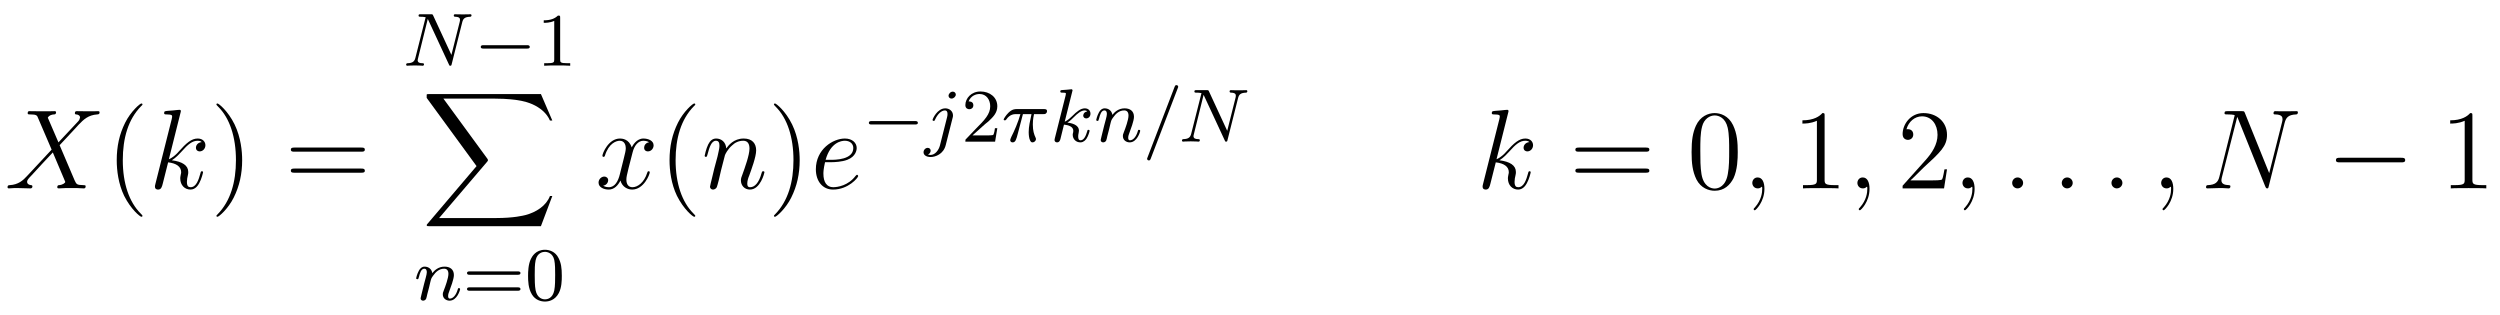
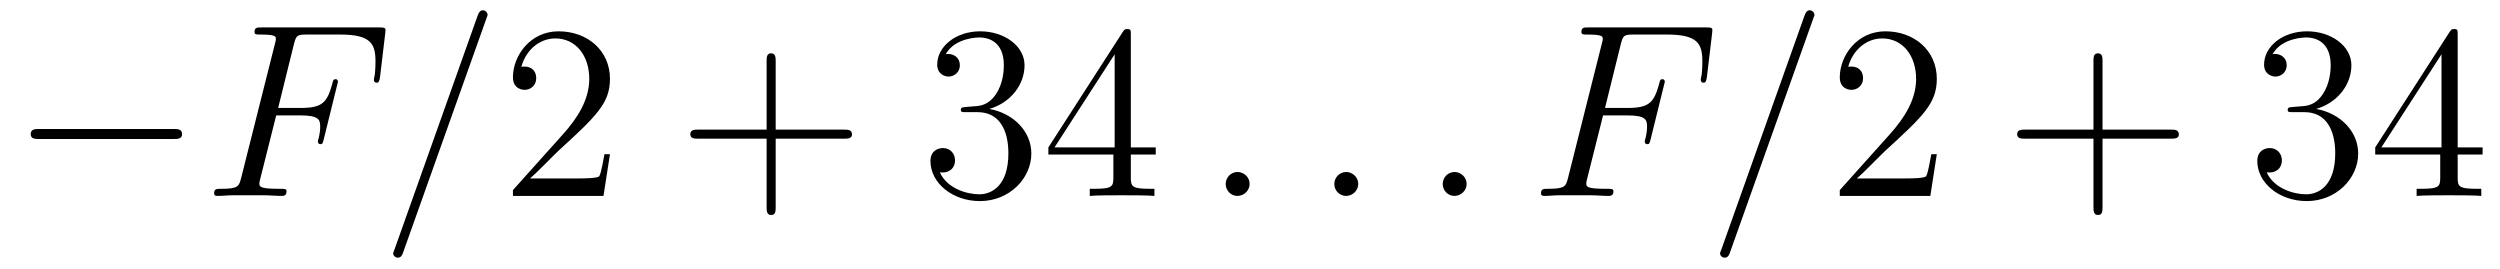
- <svg xmlns="http://www.w3.org/2000/svg" xmlns:xlink="http://www.w3.org/1999/xlink" viewBox="0 0 263.998 33.168" version="1.2">
+ <svg xmlns="http://www.w3.org/2000/svg" xmlns:xlink="http://www.w3.org/1999/xlink" viewBox="0 0 120.79 12.955" version="1.2">
  <defs>
    <g>
      <symbol overflow="visible" id="glyph0-0">
        <path style="stroke:none;" d="" />
      </symbol>
      <symbol overflow="visible" id="glyph0-1">
-         <path style="stroke:none;" d="M 5.672 -4.859 L 4.547 -7.469 C 4.703 -7.75 5.062 -7.812 5.219 -7.812 C 5.281 -7.812 5.422 -7.828 5.422 -8.031 C 5.422 -8.156 5.312 -8.156 5.234 -8.156 C 5.031 -8.156 4.797 -8.141 4.594 -8.141 L 3.891 -8.141 C 3.172 -8.141 2.641 -8.156 2.625 -8.156 C 2.531 -8.156 2.422 -8.156 2.422 -7.938 C 2.422 -7.812 2.516 -7.812 2.672 -7.812 C 3.375 -7.812 3.422 -7.703 3.531 -7.406 L 4.953 -4.094 L 2.359 -1.312 C 1.938 -0.844 1.422 -0.391 0.531 -0.344 C 0.391 -0.328 0.297 -0.328 0.297 -0.125 C 0.297 -0.078 0.312 0 0.438 0 C 0.609 0 0.781 -0.031 0.953 -0.031 L 1.516 -0.031 C 1.906 -0.031 2.312 0 2.688 0 C 2.766 0 2.922 0 2.922 -0.219 C 2.922 -0.328 2.828 -0.344 2.766 -0.344 C 2.516 -0.375 2.359 -0.5 2.359 -0.688 C 2.359 -0.891 2.516 -1.047 2.859 -1.406 L 3.922 -2.562 C 4.188 -2.828 4.812 -3.531 5.078 -3.797 L 6.328 -0.844 C 6.344 -0.828 6.391 -0.703 6.391 -0.688 C 6.391 -0.578 6.125 -0.375 5.75 -0.344 C 5.672 -0.344 5.547 -0.328 5.547 -0.125 C 5.547 0 5.672 0 5.719 0 C 5.922 0 6.172 -0.031 6.375 -0.031 L 7.688 -0.031 C 7.906 -0.031 8.125 0 8.328 0 C 8.422 0 8.547 0 8.547 -0.234 C 8.547 -0.344 8.422 -0.344 8.312 -0.344 C 7.609 -0.359 7.578 -0.422 7.375 -0.859 L 5.797 -4.562 L 7.312 -6.188 C 7.438 -6.312 7.703 -6.609 7.812 -6.734 C 8.328 -7.266 8.812 -7.75 9.781 -7.812 C 9.891 -7.828 10.016 -7.828 10.016 -8.031 C 10.016 -8.156 9.906 -8.156 9.859 -8.156 C 9.688 -8.156 9.516 -8.141 9.344 -8.141 L 8.797 -8.141 C 8.422 -8.141 8 -8.156 7.625 -8.156 C 7.547 -8.156 7.406 -8.156 7.406 -7.953 C 7.406 -7.828 7.484 -7.812 7.547 -7.812 C 7.75 -7.797 7.953 -7.703 7.953 -7.469 L 7.938 -7.453 C 7.922 -7.359 7.906 -7.25 7.766 -7.094 Z M 5.672 -4.859 " />
-       </symbol>
-       <symbol overflow="visible" id="glyph0-2">
-         <path style="stroke:none;" d="M 3.359 -8 C 3.375 -8.047 3.391 -8.109 3.391 -8.172 C 3.391 -8.297 3.281 -8.297 3.25 -8.297 C 3.234 -8.297 2.812 -8.266 2.594 -8.234 C 2.391 -8.219 2.219 -8.203 2 -8.188 C 1.703 -8.156 1.625 -8.156 1.625 -7.938 C 1.625 -7.812 1.75 -7.812 1.859 -7.812 C 2.469 -7.812 2.469 -7.703 2.469 -7.594 C 2.469 -7.547 2.469 -7.516 2.422 -7.297 L 0.703 -0.469 C 0.656 -0.281 0.656 -0.266 0.656 -0.188 C 0.656 0.078 0.859 0.125 0.984 0.125 C 1.312 0.125 1.391 -0.141 1.484 -0.516 L 2.047 -2.75 C 2.906 -2.656 3.422 -2.297 3.422 -1.719 C 3.422 -1.656 3.422 -1.609 3.375 -1.422 C 3.328 -1.25 3.328 -1.094 3.328 -1.047 C 3.328 -0.344 3.797 0.125 4.406 0.125 C 4.953 0.125 5.234 -0.375 5.328 -0.547 C 5.578 -0.984 5.734 -1.656 5.734 -1.703 C 5.734 -1.766 5.688 -1.812 5.625 -1.812 C 5.516 -1.812 5.5 -1.766 5.453 -1.578 C 5.281 -0.953 5.031 -0.125 4.422 -0.125 C 4.188 -0.125 4.031 -0.234 4.031 -0.688 C 4.031 -0.922 4.078 -1.188 4.125 -1.359 C 4.172 -1.578 4.172 -1.594 4.172 -1.734 C 4.172 -2.438 3.531 -2.828 2.438 -2.969 C 2.875 -3.234 3.297 -3.703 3.469 -3.891 C 4.141 -4.656 4.609 -5.031 5.156 -5.031 C 5.438 -5.031 5.516 -4.953 5.594 -4.891 C 5.156 -4.844 4.984 -4.531 4.984 -4.297 C 4.984 -4 5.219 -3.906 5.375 -3.906 C 5.703 -3.906 5.984 -4.188 5.984 -4.562 C 5.984 -4.906 5.719 -5.266 5.172 -5.266 C 4.516 -5.266 3.984 -4.812 3.125 -3.844 C 3.016 -3.703 2.562 -3.25 2.125 -3.078 Z M 3.359 -8 " />
-       </symbol>
-       <symbol overflow="visible" id="glyph0-3">
-         <path style="stroke:none;" d="M 5.672 -4.875 C 5.281 -4.812 5.141 -4.516 5.141 -4.297 C 5.141 -4 5.359 -3.906 5.531 -3.906 C 5.891 -3.906 6.141 -4.219 6.141 -4.547 C 6.141 -5.047 5.562 -5.266 5.062 -5.266 C 4.344 -5.266 3.938 -4.547 3.828 -4.328 C 3.547 -5.219 2.812 -5.266 2.594 -5.266 C 1.375 -5.266 0.734 -3.703 0.734 -3.438 C 0.734 -3.391 0.781 -3.328 0.859 -3.328 C 0.953 -3.328 0.984 -3.406 1 -3.453 C 1.406 -4.781 2.219 -5.031 2.562 -5.031 C 3.094 -5.031 3.203 -4.531 3.203 -4.25 C 3.203 -3.984 3.125 -3.703 2.984 -3.125 L 2.578 -1.5 C 2.406 -0.781 2.062 -0.125 1.422 -0.125 C 1.359 -0.125 1.062 -0.125 0.812 -0.281 C 1.25 -0.359 1.344 -0.719 1.344 -0.859 C 1.344 -1.094 1.156 -1.25 0.938 -1.25 C 0.641 -1.25 0.328 -0.984 0.328 -0.609 C 0.328 -0.109 0.891 0.125 1.406 0.125 C 1.984 0.125 2.391 -0.328 2.641 -0.828 C 2.828 -0.125 3.438 0.125 3.875 0.125 C 5.094 0.125 5.734 -1.453 5.734 -1.703 C 5.734 -1.766 5.688 -1.812 5.625 -1.812 C 5.516 -1.812 5.5 -1.75 5.469 -1.656 C 5.141 -0.609 4.453 -0.125 3.906 -0.125 C 3.484 -0.125 3.266 -0.438 3.266 -0.922 C 3.266 -1.188 3.312 -1.375 3.5 -2.156 L 3.922 -3.797 C 4.094 -4.5 4.5 -5.031 5.062 -5.031 C 5.078 -5.031 5.422 -5.031 5.672 -4.875 Z M 5.672 -4.875 " />
-       </symbol>
-       <symbol overflow="visible" id="glyph0-4">
-         <path style="stroke:none;" d="M 2.469 -3.5 C 2.484 -3.578 2.781 -4.172 3.234 -4.547 C 3.531 -4.844 3.938 -5.031 4.406 -5.031 C 4.891 -5.031 5.062 -4.672 5.062 -4.203 C 5.062 -3.516 4.562 -2.156 4.328 -1.5 C 4.219 -1.219 4.156 -1.062 4.156 -0.844 C 4.156 -0.312 4.531 0.125 5.109 0.125 C 6.219 0.125 6.641 -1.641 6.641 -1.703 C 6.641 -1.766 6.594 -1.812 6.516 -1.812 C 6.406 -1.812 6.391 -1.781 6.328 -1.578 C 6.062 -0.594 5.609 -0.125 5.141 -0.125 C 5.016 -0.125 4.828 -0.125 4.828 -0.516 C 4.828 -0.812 4.953 -1.172 5.031 -1.344 C 5.266 -2 5.766 -3.328 5.766 -4.016 C 5.766 -4.734 5.359 -5.266 4.453 -5.266 C 3.375 -5.266 2.828 -4.516 2.609 -4.219 C 2.562 -4.906 2.078 -5.266 1.547 -5.266 C 1.172 -5.266 0.906 -5.047 0.703 -4.641 C 0.484 -4.203 0.328 -3.484 0.328 -3.438 C 0.328 -3.391 0.375 -3.328 0.453 -3.328 C 0.547 -3.328 0.562 -3.344 0.641 -3.625 C 0.828 -4.344 1.047 -5.031 1.516 -5.031 C 1.797 -5.031 1.891 -4.844 1.891 -4.484 C 1.891 -4.219 1.766 -3.75 1.688 -3.375 L 1.344 -2.094 C 1.297 -1.859 1.172 -1.328 1.109 -1.109 C 1.031 -0.797 0.891 -0.234 0.891 -0.172 C 0.891 -0.016 1.031 0.125 1.203 0.125 C 1.344 0.125 1.516 0.047 1.609 -0.125 C 1.641 -0.188 1.75 -0.609 1.812 -0.844 L 2.062 -1.922 Z M 2.469 -3.5 " />
-       </symbol>
-       <symbol overflow="visible" id="glyph0-5">
-         <path style="stroke:none;" d="M 2.141 -2.766 C 2.469 -2.766 3.281 -2.797 3.844 -3.016 C 4.75 -3.359 4.844 -4.047 4.844 -4.266 C 4.844 -4.797 4.391 -5.266 3.594 -5.266 C 2.344 -5.266 0.531 -4.141 0.531 -2.016 C 0.531 -0.75 1.25 0.125 2.344 0.125 C 3.969 0.125 5 -1.141 5 -1.297 C 5 -1.375 4.922 -1.438 4.875 -1.438 C 4.844 -1.438 4.828 -1.422 4.719 -1.312 C 3.953 -0.297 2.828 -0.125 2.359 -0.125 C 1.688 -0.125 1.328 -0.656 1.328 -1.547 C 1.328 -1.703 1.328 -2.016 1.5 -2.766 Z M 1.562 -3.016 C 2.078 -4.859 3.219 -5.031 3.594 -5.031 C 4.125 -5.031 4.484 -4.719 4.484 -4.266 C 4.484 -3.016 2.562 -3.016 2.062 -3.016 Z M 1.562 -3.016 " />
-       </symbol>
-       <symbol overflow="visible" id="glyph0-6">
-         <path style="stroke:none;" d="M 2.328 0.047 C 2.328 -0.641 2.109 -1.156 1.609 -1.156 C 1.234 -1.156 1.047 -0.844 1.047 -0.578 C 1.047 -0.328 1.219 0 1.625 0 C 1.781 0 1.906 -0.047 2.016 -0.156 C 2.047 -0.172 2.062 -0.172 2.062 -0.172 C 2.094 -0.172 2.094 -0.016 2.094 0.047 C 2.094 0.438 2.016 1.219 1.328 2 C 1.188 2.141 1.188 2.156 1.188 2.188 C 1.188 2.25 1.25 2.312 1.312 2.312 C 1.406 2.312 2.328 1.422 2.328 0.047 Z M 2.328 0.047 " />
-       </symbol>
-       <symbol overflow="visible" id="glyph0-7">
-         <path style="stroke:none;" d="M 2.203 -0.578 C 2.203 -0.922 1.906 -1.156 1.625 -1.156 C 1.281 -1.156 1.047 -0.875 1.047 -0.578 C 1.047 -0.234 1.328 0 1.609 0 C 1.953 0 2.203 -0.281 2.203 -0.578 Z M 2.203 -0.578 " />
-       </symbol>
-       <symbol overflow="visible" id="glyph0-8">
-         <path style="stroke:none;" d="M 8.844 -6.906 C 8.984 -7.422 9.172 -7.781 10.078 -7.812 C 10.109 -7.812 10.25 -7.828 10.25 -8.031 C 10.25 -8.156 10.141 -8.156 10.094 -8.156 C 9.859 -8.156 9.25 -8.141 9.016 -8.141 L 8.438 -8.141 C 8.266 -8.141 8.062 -8.156 7.891 -8.156 C 7.812 -8.156 7.672 -8.156 7.672 -7.938 C 7.672 -7.812 7.766 -7.812 7.859 -7.812 C 8.578 -7.797 8.625 -7.516 8.625 -7.297 C 8.625 -7.203 8.609 -7.156 8.578 -7 L 7.219 -1.609 L 4.656 -7.953 C 4.578 -8.156 4.562 -8.156 4.297 -8.156 L 2.844 -8.156 C 2.609 -8.156 2.5 -8.156 2.5 -7.938 C 2.5 -7.812 2.578 -7.812 2.812 -7.812 C 2.875 -7.812 3.578 -7.812 3.578 -7.703 C 3.578 -7.688 3.547 -7.594 3.531 -7.547 L 1.953 -1.219 C 1.812 -0.641 1.516 -0.375 0.734 -0.344 C 0.672 -0.344 0.547 -0.328 0.547 -0.125 C 0.547 0 0.672 0 0.703 0 C 0.938 0 1.547 -0.031 1.797 -0.031 L 2.359 -0.031 C 2.531 -0.031 2.734 0 2.906 0 C 2.984 0 3.125 0 3.125 -0.234 C 3.125 -0.328 3 -0.344 2.953 -0.344 C 2.562 -0.359 2.172 -0.438 2.172 -0.859 C 2.172 -0.953 2.203 -1.062 2.219 -1.156 L 3.844 -7.547 C 3.906 -7.438 3.906 -7.406 3.953 -7.297 L 6.797 -0.219 C 6.859 -0.078 6.891 0 7 0 C 7.109 0 7.125 -0.031 7.172 -0.234 Z M 8.844 -6.906 " />
+         <path style="stroke:none;" d="M 7.875 -2.75 C 8.078 -2.75 8.297 -2.75 8.297 -2.984 C 8.297 -3.234 8.078 -3.234 7.875 -3.234 L 1.406 -3.234 C 1.203 -3.234 0.984 -3.234 0.984 -2.984 C 0.984 -2.75 1.203 -2.75 1.406 -2.75 Z M 7.875 -2.75 " />
      </symbol>
      <symbol overflow="visible" id="glyph1-0">
        <path style="stroke:none;" d="" />
      </symbol>
      <symbol overflow="visible" id="glyph1-1">
-         <path style="stroke:none;" d="M 3.891 2.906 C 3.891 2.875 3.891 2.844 3.688 2.641 C 2.484 1.438 1.812 -0.531 1.812 -2.969 C 1.812 -5.297 2.375 -7.297 3.766 -8.703 C 3.891 -8.812 3.891 -8.828 3.891 -8.875 C 3.891 -8.938 3.828 -8.969 3.781 -8.969 C 3.625 -8.969 2.641 -8.109 2.062 -6.938 C 1.453 -5.719 1.172 -4.453 1.172 -2.969 C 1.172 -1.906 1.344 -0.484 1.953 0.781 C 2.672 2.219 3.641 3 3.781 3 C 3.828 3 3.891 2.969 3.891 2.906 Z M 3.891 2.906 " />
+         <path style="stroke:none;" d="M 3.547 -3.891 L 4.703 -3.891 C 5.609 -3.891 5.672 -3.688 5.672 -3.344 C 5.672 -3.188 5.656 -3.031 5.594 -2.766 C 5.562 -2.719 5.562 -2.656 5.562 -2.625 C 5.562 -2.547 5.609 -2.5 5.688 -2.5 C 5.781 -2.5 5.797 -2.547 5.844 -2.734 L 6.531 -5.516 C 6.531 -5.562 6.5 -5.641 6.422 -5.641 C 6.312 -5.641 6.297 -5.594 6.25 -5.391 C 6 -4.5 5.766 -4.25 4.719 -4.25 L 3.641 -4.25 L 4.406 -7.344 C 4.516 -7.75 4.547 -7.797 5.031 -7.797 L 6.641 -7.797 C 8.125 -7.797 8.344 -7.344 8.344 -6.5 C 8.344 -6.438 8.344 -6.172 8.312 -5.859 C 8.297 -5.812 8.266 -5.656 8.266 -5.609 C 8.266 -5.516 8.328 -5.469 8.406 -5.469 C 8.484 -5.469 8.531 -5.516 8.562 -5.734 L 8.812 -7.828 C 8.812 -7.859 8.828 -7.984 8.828 -8.016 C 8.828 -8.141 8.719 -8.141 8.516 -8.141 L 2.844 -8.141 C 2.625 -8.141 2.5 -8.141 2.5 -7.922 C 2.5 -7.797 2.578 -7.797 2.781 -7.797 C 3.531 -7.797 3.531 -7.703 3.531 -7.578 C 3.531 -7.516 3.516 -7.469 3.484 -7.344 L 1.859 -0.891 C 1.75 -0.469 1.734 -0.344 0.891 -0.344 C 0.672 -0.344 0.547 -0.344 0.547 -0.125 C 0.547 0 0.656 0 0.734 0 C 0.953 0 1.188 -0.031 1.422 -0.031 L 2.969 -0.031 C 3.234 -0.031 3.531 0 3.797 0 C 3.891 0 4.047 0 4.047 -0.219 C 4.047 -0.344 3.969 -0.344 3.703 -0.344 C 2.766 -0.344 2.734 -0.438 2.734 -0.609 C 2.734 -0.672 2.766 -0.766 2.781 -0.844 Z M 3.547 -3.891 " />
      </symbol>
      <symbol overflow="visible" id="glyph1-2">
-         <path style="stroke:none;" d="M 3.375 -2.969 C 3.375 -3.891 3.25 -5.359 2.578 -6.75 C 1.875 -8.188 0.891 -8.969 0.766 -8.969 C 0.719 -8.969 0.656 -8.938 0.656 -8.875 C 0.656 -8.828 0.656 -8.812 0.859 -8.609 C 2.062 -7.406 2.719 -5.422 2.719 -2.984 C 2.719 -0.672 2.156 1.328 0.781 2.734 C 0.656 2.844 0.656 2.875 0.656 2.906 C 0.656 2.969 0.719 3 0.766 3 C 0.922 3 1.906 2.141 2.484 0.969 C 3.094 -0.25 3.375 -1.547 3.375 -2.969 Z M 3.375 -2.969 " />
+         <path style="stroke:none;" d="M 5.125 -8.516 C 5.125 -8.531 5.203 -8.719 5.203 -8.734 C 5.203 -8.875 5.078 -8.969 4.984 -8.969 C 4.922 -8.969 4.812 -8.969 4.719 -8.703 L 0.719 2.547 C 0.719 2.562 0.641 2.734 0.641 2.766 C 0.641 2.906 0.766 2.984 0.859 2.984 C 0.938 2.984 1.047 2.969 1.125 2.719 Z M 5.125 -8.516 " />
      </symbol>
      <symbol overflow="visible" id="glyph1-3">
-         <path style="stroke:none;" d="M 8.062 -3.875 C 8.234 -3.875 8.453 -3.875 8.453 -4.094 C 8.453 -4.312 8.25 -4.312 8.062 -4.312 L 1.031 -4.312 C 0.859 -4.312 0.641 -4.312 0.641 -4.094 C 0.641 -3.875 0.844 -3.875 1.031 -3.875 Z M 8.062 -1.656 C 8.234 -1.656 8.453 -1.656 8.453 -1.859 C 8.453 -2.094 8.25 -2.094 8.062 -2.094 L 1.031 -2.094 C 0.859 -2.094 0.641 -2.094 0.641 -1.875 C 0.641 -1.656 0.844 -1.656 1.031 -1.656 Z M 8.062 -1.656 " />
-       </symbol>
-       <symbol overflow="visible" id="glyph1-4">
-         <path style="stroke:none;" d="M 5.359 -3.828 C 5.359 -4.812 5.297 -5.781 4.859 -6.688 C 4.375 -7.688 3.516 -7.953 2.922 -7.953 C 2.234 -7.953 1.391 -7.609 0.938 -6.609 C 0.609 -5.859 0.484 -5.109 0.484 -3.828 C 0.484 -2.672 0.578 -1.797 1 -0.938 C 1.469 -0.031 2.297 0.25 2.922 0.25 C 3.953 0.25 4.547 -0.375 4.906 -1.062 C 5.328 -1.953 5.359 -3.125 5.359 -3.828 Z M 2.922 0.016 C 2.531 0.016 1.75 -0.203 1.531 -1.5 C 1.406 -2.219 1.406 -3.125 1.406 -3.969 C 1.406 -4.953 1.406 -5.828 1.594 -6.531 C 1.797 -7.344 2.406 -7.703 2.922 -7.703 C 3.375 -7.703 4.062 -7.438 4.297 -6.406 C 4.453 -5.719 4.453 -4.781 4.453 -3.969 C 4.453 -3.172 4.453 -2.266 4.312 -1.531 C 4.094 -0.219 3.328 0.016 2.922 0.016 Z M 2.922 0.016 " />
-       </symbol>
-       <symbol overflow="visible" id="glyph1-5">
-         <path style="stroke:none;" d="M 3.438 -7.656 C 3.438 -7.938 3.438 -7.953 3.203 -7.953 C 2.922 -7.625 2.312 -7.188 1.094 -7.188 L 1.094 -6.844 C 1.359 -6.844 1.953 -6.844 2.625 -7.141 L 2.625 -0.922 C 2.625 -0.484 2.578 -0.344 1.531 -0.344 L 1.156 -0.344 L 1.156 0 C 1.484 -0.031 2.641 -0.031 3.031 -0.031 C 3.438 -0.031 4.578 -0.031 4.906 0 L 4.906 -0.344 L 4.531 -0.344 C 3.484 -0.344 3.438 -0.484 3.438 -0.922 Z M 3.438 -7.656 " />
-       </symbol>
-       <symbol overflow="visible" id="glyph1-6">
-         <path style="stroke:none;" d="M 5.266 -2.016 L 5 -2.016 C 4.953 -1.812 4.859 -1.141 4.75 -0.953 C 4.656 -0.844 3.984 -0.844 3.625 -0.844 L 1.406 -0.844 C 1.734 -1.125 2.469 -1.891 2.766 -2.172 C 4.594 -3.844 5.266 -4.469 5.266 -5.656 C 5.266 -7.031 4.172 -7.953 2.781 -7.953 C 1.406 -7.953 0.578 -6.766 0.578 -5.734 C 0.578 -5.125 1.109 -5.125 1.141 -5.125 C 1.406 -5.125 1.703 -5.312 1.703 -5.688 C 1.703 -6.031 1.484 -6.25 1.141 -6.25 C 1.047 -6.25 1.016 -6.25 0.984 -6.234 C 1.203 -7.047 1.859 -7.609 2.625 -7.609 C 3.641 -7.609 4.266 -6.75 4.266 -5.656 C 4.266 -4.641 3.688 -3.75 3 -2.984 L 0.578 -0.281 L 0.578 0 L 4.953 0 Z M 5.266 -2.016 " />
+         <path style="stroke:none;" d="M 2.203 -0.578 C 2.203 -0.922 1.906 -1.156 1.625 -1.156 C 1.281 -1.156 1.047 -0.875 1.047 -0.578 C 1.047 -0.234 1.328 0 1.609 0 C 1.953 0 2.203 -0.281 2.203 -0.578 Z M 2.203 -0.578 " />
      </symbol>
      <symbol overflow="visible" id="glyph2-0">
        <path style="stroke:none;" d="" />
      </symbol>
      <symbol overflow="visible" id="glyph2-1">
-         <path style="stroke:none;" d="M 6.312 -4.578 C 6.406 -4.969 6.578 -5.156 7.156 -5.172 C 7.234 -5.172 7.297 -5.234 7.297 -5.328 C 7.297 -5.375 7.266 -5.438 7.188 -5.438 C 7.125 -5.438 6.969 -5.422 6.391 -5.422 C 5.75 -5.422 5.641 -5.438 5.562 -5.438 C 5.438 -5.438 5.422 -5.359 5.422 -5.297 C 5.422 -5.188 5.516 -5.172 5.594 -5.172 C 6.078 -5.156 6.078 -4.953 6.078 -4.844 C 6.078 -4.797 6.078 -4.75 6.047 -4.625 L 5.172 -1.141 L 3.25 -5.297 C 3.188 -5.438 3.172 -5.438 2.984 -5.438 L 1.938 -5.438 C 1.797 -5.438 1.703 -5.438 1.703 -5.297 C 1.703 -5.172 1.797 -5.172 1.953 -5.172 C 2.031 -5.172 2.266 -5.172 2.453 -5.125 L 1.375 -0.859 C 1.281 -0.453 1.078 -0.281 0.547 -0.266 C 0.5 -0.266 0.391 -0.25 0.391 -0.109 C 0.391 -0.062 0.438 0 0.516 0 C 0.547 0 0.734 -0.031 1.312 -0.031 C 1.938 -0.031 2.062 0 2.125 0 C 2.156 0 2.281 0 2.281 -0.156 C 2.281 -0.25 2.188 -0.266 2.141 -0.266 C 1.844 -0.266 1.609 -0.312 1.609 -0.594 C 1.609 -0.641 1.641 -0.75 1.641 -0.75 L 2.672 -4.922 L 2.688 -4.922 L 4.906 -0.141 C 4.953 -0.016 4.969 0 5.047 0 C 5.156 0 5.172 -0.031 5.203 -0.172 Z M 6.312 -4.578 " />
+         <path style="stroke:none;" d="M 5.266 -2.016 L 5 -2.016 C 4.953 -1.812 4.859 -1.141 4.75 -0.953 C 4.656 -0.844 3.984 -0.844 3.625 -0.844 L 1.406 -0.844 C 1.734 -1.125 2.469 -1.891 2.766 -2.172 C 4.594 -3.844 5.266 -4.469 5.266 -5.656 C 5.266 -7.031 4.172 -7.953 2.781 -7.953 C 1.406 -7.953 0.578 -6.766 0.578 -5.734 C 0.578 -5.125 1.109 -5.125 1.141 -5.125 C 1.406 -5.125 1.703 -5.312 1.703 -5.688 C 1.703 -6.031 1.484 -6.25 1.141 -6.25 C 1.047 -6.25 1.016 -6.25 0.984 -6.234 C 1.203 -7.047 1.859 -7.609 2.625 -7.609 C 3.641 -7.609 4.266 -6.75 4.266 -5.656 C 4.266 -4.641 3.688 -3.75 3 -2.984 L 0.578 -0.281 L 0.578 0 L 4.953 0 Z M 5.266 -2.016 " />
      </symbol>
      <symbol overflow="visible" id="glyph2-2">
-         <path style="stroke:none;" d="M 1.594 -1.312 C 1.625 -1.422 1.703 -1.734 1.719 -1.844 C 1.828 -2.281 1.828 -2.281 2.016 -2.547 C 2.281 -2.938 2.656 -3.297 3.188 -3.297 C 3.469 -3.297 3.641 -3.125 3.641 -2.75 C 3.641 -2.312 3.312 -1.406 3.156 -1.016 C 3.047 -0.75 3.047 -0.703 3.047 -0.594 C 3.047 -0.141 3.422 0.078 3.766 0.078 C 4.547 0.078 4.875 -1.031 4.875 -1.141 C 4.875 -1.219 4.812 -1.25 4.75 -1.25 C 4.656 -1.25 4.641 -1.188 4.625 -1.109 C 4.438 -0.453 4.094 -0.141 3.797 -0.141 C 3.672 -0.141 3.609 -0.219 3.609 -0.406 C 3.609 -0.594 3.672 -0.766 3.75 -0.969 C 3.859 -1.266 4.219 -2.188 4.219 -2.625 C 4.219 -3.234 3.797 -3.516 3.234 -3.516 C 2.578 -3.516 2.172 -3.125 1.938 -2.828 C 1.875 -3.266 1.531 -3.516 1.125 -3.516 C 0.844 -3.516 0.641 -3.328 0.516 -3.078 C 0.312 -2.703 0.234 -2.312 0.234 -2.297 C 0.234 -2.219 0.297 -2.188 0.359 -2.188 C 0.469 -2.188 0.469 -2.219 0.531 -2.438 C 0.625 -2.828 0.766 -3.297 1.094 -3.297 C 1.312 -3.297 1.359 -3.094 1.359 -2.922 C 1.359 -2.766 1.312 -2.625 1.25 -2.359 C 1.234 -2.297 1.109 -1.828 1.078 -1.719 L 0.781 -0.516 C 0.75 -0.391 0.703 -0.203 0.703 -0.172 C 0.703 0.016 0.859 0.078 0.969 0.078 C 1.109 0.078 1.234 -0.016 1.281 -0.109 C 1.312 -0.156 1.375 -0.438 1.406 -0.594 Z M 1.594 -1.312 " />
+         <path style="stroke:none;" d="M 4.766 -2.766 L 8.062 -2.766 C 8.234 -2.766 8.453 -2.766 8.453 -2.969 C 8.453 -3.203 8.25 -3.203 8.062 -3.203 L 4.766 -3.203 L 4.766 -6.5 C 4.766 -6.672 4.766 -6.891 4.547 -6.891 C 4.328 -6.891 4.328 -6.688 4.328 -6.5 L 4.328 -3.203 L 1.031 -3.203 C 0.859 -3.203 0.641 -3.203 0.641 -2.984 C 0.641 -2.766 0.844 -2.766 1.031 -2.766 L 4.328 -2.766 L 4.328 0.531 C 4.328 0.703 4.328 0.922 4.547 0.922 C 4.766 0.922 4.766 0.719 4.766 0.531 Z M 4.766 -2.766 " />
      </symbol>
      <symbol overflow="visible" id="glyph2-3">
-         <path style="stroke:none;" d="M 3.297 -4.969 C 3.297 -5.125 3.172 -5.281 2.984 -5.281 C 2.734 -5.281 2.531 -5.047 2.531 -4.844 C 2.531 -4.688 2.656 -4.547 2.844 -4.547 C 3.078 -4.547 3.297 -4.766 3.297 -4.969 Z M 1.625 0.391 C 1.5 0.891 1.109 1.406 0.625 1.406 C 0.5 1.406 0.375 1.375 0.359 1.359 C 0.609 1.25 0.641 1.031 0.641 0.953 C 0.641 0.766 0.5 0.656 0.328 0.656 C 0.109 0.656 -0.109 0.859 -0.109 1.125 C -0.109 1.422 0.188 1.625 0.641 1.625 C 1.125 1.625 2 1.328 2.234 0.359 L 2.953 -2.484 C 2.984 -2.578 3 -2.641 3 -2.766 C 3 -3.203 2.641 -3.516 2.188 -3.516 C 1.344 -3.516 0.844 -2.406 0.844 -2.297 C 0.844 -2.219 0.906 -2.188 0.969 -2.188 C 1.047 -2.188 1.062 -2.219 1.109 -2.328 C 1.359 -2.891 1.766 -3.297 2.156 -3.297 C 2.328 -3.297 2.422 -3.172 2.422 -2.922 C 2.422 -2.812 2.406 -2.688 2.375 -2.578 Z M 1.625 0.391 " />
+         <path style="stroke:none;" d="M 2.203 -4.297 C 2 -4.281 1.953 -4.266 1.953 -4.156 C 1.953 -4.047 2.016 -4.047 2.219 -4.047 L 2.766 -4.047 C 3.797 -4.047 4.25 -3.203 4.25 -2.062 C 4.25 -0.484 3.438 -0.078 2.844 -0.078 C 2.266 -0.078 1.297 -0.344 0.938 -1.141 C 1.328 -1.078 1.672 -1.297 1.672 -1.719 C 1.672 -2.062 1.422 -2.312 1.094 -2.312 C 0.797 -2.312 0.484 -2.141 0.484 -1.688 C 0.484 -0.625 1.547 0.25 2.875 0.25 C 4.297 0.25 5.359 -0.844 5.359 -2.047 C 5.359 -3.141 4.469 -4 3.328 -4.203 C 4.359 -4.5 5.031 -5.375 5.031 -6.312 C 5.031 -7.25 4.047 -7.953 2.891 -7.953 C 1.703 -7.953 0.812 -7.219 0.812 -6.344 C 0.812 -5.875 1.188 -5.766 1.359 -5.766 C 1.609 -5.766 1.906 -5.953 1.906 -6.312 C 1.906 -6.688 1.609 -6.859 1.344 -6.859 C 1.281 -6.859 1.25 -6.859 1.219 -6.844 C 1.672 -7.656 2.797 -7.656 2.859 -7.656 C 3.25 -7.656 4.031 -7.484 4.031 -6.312 C 4.031 -6.078 4 -5.422 3.641 -4.906 C 3.281 -4.375 2.875 -4.344 2.562 -4.328 Z M 2.203 -4.297 " />
      </symbol>
      <symbol overflow="visible" id="glyph2-4">
-         <path style="stroke:none;" d="M 2.266 -2.906 L 3.172 -2.906 C 3.016 -2.188 2.875 -1.594 2.875 -1 C 2.875 -0.953 2.875 -0.609 2.953 -0.312 C 3.062 0.016 3.141 0.078 3.281 0.078 C 3.453 0.078 3.641 -0.078 3.641 -0.266 C 3.641 -0.312 3.641 -0.328 3.609 -0.406 C 3.438 -0.766 3.312 -1.156 3.312 -1.812 C 3.312 -1.984 3.312 -2.328 3.438 -2.906 L 4.406 -2.906 C 4.531 -2.906 4.609 -2.906 4.688 -2.969 C 4.797 -3.062 4.812 -3.156 4.812 -3.219 C 4.812 -3.438 4.609 -3.438 4.484 -3.438 L 1.609 -3.438 C 1.438 -3.438 1.125 -3.438 0.734 -3.047 C 0.453 -2.766 0.234 -2.406 0.234 -2.344 C 0.234 -2.266 0.281 -2.25 0.344 -2.25 C 0.438 -2.25 0.453 -2.266 0.5 -2.328 C 0.891 -2.906 1.359 -2.906 1.531 -2.906 L 2 -2.906 C 1.766 -2.062 1.344 -1.094 1.047 -0.516 C 1 -0.391 0.922 -0.234 0.922 -0.172 C 0.922 0 1.047 0.078 1.172 0.078 C 1.484 0.078 1.562 -0.219 1.734 -0.875 Z M 2.266 -2.906 " />
-       </symbol>
-       <symbol overflow="visible" id="glyph2-5">
-         <path style="stroke:none;" d="M 2.328 -5.297 C 2.328 -5.312 2.359 -5.406 2.359 -5.422 C 2.359 -5.453 2.328 -5.531 2.234 -5.531 C 2.203 -5.531 1.953 -5.5 1.766 -5.484 L 1.328 -5.453 C 1.141 -5.438 1.062 -5.438 1.062 -5.297 C 1.062 -5.172 1.172 -5.172 1.281 -5.172 C 1.656 -5.172 1.656 -5.125 1.656 -5.062 C 1.656 -5.031 1.656 -5.016 1.625 -4.875 L 0.484 -0.344 C 0.453 -0.219 0.453 -0.172 0.453 -0.172 C 0.453 -0.031 0.562 0.078 0.719 0.078 C 0.984 0.078 1.047 -0.172 1.078 -0.281 C 1.156 -0.625 1.375 -1.469 1.453 -1.797 C 1.891 -1.75 2.438 -1.609 2.438 -1.141 C 2.438 -1.109 2.438 -1.062 2.422 -0.984 C 2.391 -0.891 2.375 -0.766 2.375 -0.734 C 2.375 -0.266 2.719 0.078 3.188 0.078 C 3.516 0.078 3.734 -0.172 3.828 -0.312 C 4.031 -0.609 4.156 -1.094 4.156 -1.141 C 4.156 -1.219 4.094 -1.25 4.031 -1.25 C 3.938 -1.25 3.922 -1.188 3.891 -1.047 C 3.781 -0.672 3.578 -0.141 3.203 -0.141 C 3 -0.141 2.953 -0.312 2.953 -0.531 C 2.953 -0.641 2.953 -0.734 3 -0.922 C 3 -0.953 3.031 -1.078 3.031 -1.156 C 3.031 -1.812 2.219 -1.953 1.812 -2.016 C 2.109 -2.188 2.375 -2.469 2.469 -2.562 C 2.906 -3 3.266 -3.297 3.656 -3.297 C 3.75 -3.297 3.844 -3.266 3.906 -3.188 C 3.484 -3.125 3.484 -2.75 3.484 -2.75 C 3.484 -2.578 3.625 -2.453 3.797 -2.453 C 4.016 -2.453 4.25 -2.625 4.25 -2.953 C 4.25 -3.234 4.062 -3.516 3.656 -3.516 C 3.203 -3.516 2.781 -3.156 2.328 -2.703 C 1.859 -2.25 1.672 -2.172 1.531 -2.109 Z M 2.328 -5.297 " />
-       </symbol>
-       <symbol overflow="visible" id="glyph2-6">
-         <path style="stroke:none;" d="M 3.703 -5.641 C 3.75 -5.75 3.75 -5.766 3.75 -5.797 C 3.75 -5.891 3.672 -5.969 3.562 -5.969 C 3.438 -5.969 3.406 -5.875 3.375 -5.797 L 0.516 1.656 C 0.469 1.766 0.469 1.781 0.469 1.812 C 0.469 1.906 0.547 1.984 0.656 1.984 C 0.781 1.984 0.812 1.891 0.844 1.812 Z M 3.703 -5.641 " />
-       </symbol>
-       <symbol overflow="visible" id="glyph3-0">
-         <path style="stroke:none;" d="" />
-       </symbol>
-       <symbol overflow="visible" id="glyph3-1">
-         <path style="stroke:none;" d="M 5.562 -1.812 C 5.703 -1.812 5.875 -1.812 5.875 -1.984 C 5.875 -2.172 5.703 -2.172 5.562 -2.172 L 1 -2.172 C 0.875 -2.172 0.703 -2.172 0.703 -1.984 C 0.703 -1.812 0.875 -1.812 1 -1.812 Z M 5.562 -1.812 " />
-       </symbol>
-       <symbol overflow="visible" id="glyph4-0">
-         <path style="stroke:none;" d="" />
-       </symbol>
-       <symbol overflow="visible" id="glyph4-1">
-         <path style="stroke:none;" d="M 2.5 -5.078 C 2.5 -5.297 2.484 -5.297 2.266 -5.297 C 1.938 -4.984 1.516 -4.797 0.766 -4.797 L 0.766 -4.531 C 0.984 -4.531 1.406 -4.531 1.875 -4.734 L 1.875 -0.656 C 1.875 -0.359 1.844 -0.266 1.094 -0.266 L 0.812 -0.266 L 0.812 0 C 1.141 -0.031 1.828 -0.031 2.188 -0.031 C 2.547 -0.031 3.234 -0.031 3.562 0 L 3.562 -0.266 L 3.281 -0.266 C 2.531 -0.266 2.5 -0.359 2.5 -0.656 Z M 2.5 -5.078 " />
-       </symbol>
-       <symbol overflow="visible" id="glyph4-2">
-         <path style="stroke:none;" d="M 5.828 -2.656 C 5.938 -2.656 6.109 -2.656 6.109 -2.844 C 6.109 -3.016 5.906 -3.016 5.797 -3.016 L 0.781 -3.016 C 0.656 -3.016 0.469 -3.016 0.469 -2.844 C 0.469 -2.656 0.625 -2.656 0.75 -2.656 Z M 5.797 -0.969 C 5.906 -0.969 6.109 -0.969 6.109 -1.141 C 6.109 -1.328 5.938 -1.328 5.828 -1.328 L 0.75 -1.328 C 0.625 -1.328 0.469 -1.328 0.469 -1.141 C 0.469 -0.969 0.656 -0.969 0.781 -0.969 Z M 5.797 -0.969 " />
-       </symbol>
-       <symbol overflow="visible" id="glyph4-3">
-         <path style="stroke:none;" d="M 3.891 -2.547 C 3.891 -3.391 3.812 -3.906 3.547 -4.422 C 3.203 -5.125 2.547 -5.297 2.109 -5.297 C 1.109 -5.297 0.734 -4.547 0.625 -4.328 C 0.344 -3.75 0.328 -2.953 0.328 -2.547 C 0.328 -2.016 0.344 -1.219 0.734 -0.578 C 1.094 0.016 1.688 0.172 2.109 0.172 C 2.5 0.172 3.172 0.047 3.578 -0.734 C 3.875 -1.312 3.891 -2.031 3.891 -2.547 Z M 2.109 -0.062 C 1.844 -0.062 1.297 -0.188 1.125 -1.016 C 1.031 -1.469 1.031 -2.219 1.031 -2.641 C 1.031 -3.188 1.031 -3.75 1.125 -4.188 C 1.297 -5 1.906 -5.078 2.109 -5.078 C 2.375 -5.078 2.938 -4.938 3.094 -4.219 C 3.188 -3.781 3.188 -3.172 3.188 -2.641 C 3.188 -2.172 3.188 -1.453 3.094 -1 C 2.922 -0.172 2.375 -0.062 2.109 -0.062 Z M 2.109 -0.062 " />
-       </symbol>
-       <symbol overflow="visible" id="glyph4-4">
-         <path style="stroke:none;" d="M 2.25 -1.625 C 2.375 -1.75 2.703 -2.016 2.844 -2.125 C 3.328 -2.578 3.797 -3.016 3.797 -3.734 C 3.797 -4.688 3 -5.297 2.016 -5.297 C 1.047 -5.297 0.422 -4.578 0.422 -3.859 C 0.422 -3.469 0.734 -3.422 0.844 -3.422 C 1.016 -3.422 1.266 -3.531 1.266 -3.844 C 1.266 -4.25 0.859 -4.25 0.766 -4.25 C 1 -4.844 1.531 -5.031 1.922 -5.031 C 2.656 -5.031 3.047 -4.406 3.047 -3.734 C 3.047 -2.906 2.469 -2.297 1.516 -1.344 L 0.516 -0.297 C 0.422 -0.219 0.422 -0.203 0.422 0 L 3.562 0 L 3.797 -1.422 L 3.547 -1.422 C 3.531 -1.266 3.469 -0.875 3.375 -0.719 C 3.328 -0.656 2.719 -0.656 2.594 -0.656 L 1.172 -0.656 Z M 2.25 -1.625 " />
-       </symbol>
-       <symbol overflow="visible" id="glyph5-0">
-         <path style="stroke:none;" d="" />
-       </symbol>
-       <symbol overflow="visible" id="glyph5-1">
-         <path style="stroke:none;" d="M 12.625 13.953 L 13.828 10.766 L 13.578 10.766 C 13.188 11.797 12.125 12.484 10.984 12.781 C 10.781 12.828 9.797 13.094 7.891 13.094 L 1.875 13.094 L 6.953 7.141 C 7.016 7.062 7.031 7.031 7.031 6.984 C 7.031 6.953 7.031 6.922 6.969 6.828 L 2.328 0.484 L 7.781 0.484 C 9.125 0.484 10.031 0.625 10.125 0.641 C 10.656 0.719 11.531 0.891 12.312 1.391 C 12.562 1.547 13.234 2 13.578 2.797 L 13.828 2.797 L 12.625 0 L 0.844 0 C 0.609 0 0.594 0.016 0.562 0.062 C 0.562 0.094 0.562 0.297 0.562 0.406 L 5.828 7.609 L 0.672 13.672 C 0.562 13.781 0.562 13.844 0.562 13.844 C 0.562 13.953 0.656 13.953 0.844 13.953 Z M 12.625 13.953 " />
-       </symbol>
-       <symbol overflow="visible" id="glyph6-0">
-         <path style="stroke:none;" d="" />
-       </symbol>
-       <symbol overflow="visible" id="glyph6-1">
-         <path style="stroke:none;" d="M 7.875 -2.75 C 8.078 -2.75 8.297 -2.75 8.297 -2.984 C 8.297 -3.234 8.078 -3.234 7.875 -3.234 L 1.406 -3.234 C 1.203 -3.234 0.984 -3.234 0.984 -2.984 C 0.984 -2.75 1.203 -2.75 1.406 -2.75 Z M 7.875 -2.75 " />
+         <path style="stroke:none;" d="M 4.312 -7.781 C 4.312 -8.016 4.312 -8.062 4.141 -8.062 C 4.047 -8.062 4.016 -8.062 3.922 -7.922 L 0.328 -2.344 L 0.328 -2 L 3.469 -2 L 3.469 -0.906 C 3.469 -0.469 3.438 -0.344 2.562 -0.344 L 2.328 -0.344 L 2.328 0 C 2.609 -0.031 3.547 -0.031 3.891 -0.031 C 4.219 -0.031 5.172 -0.031 5.453 0 L 5.453 -0.344 L 5.219 -0.344 C 4.344 -0.344 4.312 -0.469 4.312 -0.906 L 4.312 -2 L 5.516 -2 L 5.516 -2.344 L 4.312 -2.344 Z M 3.531 -6.844 L 3.531 -2.344 L 0.625 -2.344 Z M 3.531 -6.844 " />
      </symbol>
    </g>
+     <clipPath id="clip1">
+       <path d="M 19 0 L 24 0 L 24 12.953 L 19 12.953 Z M 19 0 " />
+     </clipPath>
+     <clipPath id="clip2">
+       <path d="M 83 0 L 88 0 L 88 12.953 L 83 12.953 Z M 83 0 " />
+     </clipPath>
  </defs>
  <g id="surface1">
    <g style="fill:rgb(0%,0%,0%);fill-opacity:1;">
-       <use xlink:href="#glyph0-1" x="0.5" y="19.894" />
+       <use xlink:href="#glyph0-1" x="0.5" y="9.466" />
    </g>
    <g style="fill:rgb(0%,0%,0%);fill-opacity:1;">
-       <use xlink:href="#glyph1-1" x="11.155" y="19.894" />
+       <use xlink:href="#glyph1-1" x="9.798" y="9.466" />
+     </g>
+     <g clip-path="url(#clip1)" clip-rule="nonzero">
+       <g style="fill:rgb(0%,0%,0%);fill-opacity:1;">
+         <use xlink:href="#glyph1-2" x="18.356" y="9.466" />
+       </g>
    </g>
    <g style="fill:rgb(0%,0%,0%);fill-opacity:1;">
-       <use xlink:href="#glyph0-2" x="15.707" y="19.894" />
+       <use xlink:href="#glyph2-1" x="24.205" y="9.466" />
    </g>
    <g style="fill:rgb(0%,0%,0%);fill-opacity:1;">
-       <use xlink:href="#glyph1-2" x="22.197" y="19.894" />
+       <use xlink:href="#glyph2-2" x="32.712" y="9.466" />
    </g>
    <g style="fill:rgb(0%,0%,0%);fill-opacity:1;">
-       <use xlink:href="#glyph1-3" x="30.073" y="19.894" />
+       <use xlink:href="#glyph2-3" x="44.471" y="9.466" />
+       <use xlink:href="#glyph2-4" x="50.325" y="9.466" />
    </g>
    <g style="fill:rgb(0%,0%,0%);fill-opacity:1;">
-       <use xlink:href="#glyph2-1" x="42.496" y="6.942" />
+       <use xlink:href="#glyph1-3" x="58.174" y="9.466" />
    </g>
    <g style="fill:rgb(0%,0%,0%);fill-opacity:1;">
-       <use xlink:href="#glyph3-1" x="50.066" y="6.942" />
+       <use xlink:href="#glyph1-3" x="63.422" y="9.466" />
    </g>
    <g style="fill:rgb(0%,0%,0%);fill-opacity:1;">
-       <use xlink:href="#glyph4-1" x="56.652" y="6.942" />
+       <use xlink:href="#glyph1-3" x="68.659" y="9.466" />
    </g>
    <g style="fill:rgb(0%,0%,0%);fill-opacity:1;">
-       <use xlink:href="#glyph5-1" x="44.496" y="9.931" />
+       <use xlink:href="#glyph1-1" x="73.907" y="9.466" />
+     </g>
+     <g clip-path="url(#clip2)" clip-rule="nonzero">
+       <g style="fill:rgb(0%,0%,0%);fill-opacity:1;">
+         <use xlink:href="#glyph1-2" x="82.465" y="9.466" />
+       </g>
    </g>
    <g style="fill:rgb(0%,0%,0%);fill-opacity:1;">
-       <use xlink:href="#glyph2-2" x="43.712" y="31.672" />
+       <use xlink:href="#glyph2-1" x="88.313" y="9.466" />
    </g>
    <g style="fill:rgb(0%,0%,0%);fill-opacity:1;">
-       <use xlink:href="#glyph4-2" x="48.85" y="31.672" />
-       <use xlink:href="#glyph4-3" x="55.436" y="31.672" />
+       <use xlink:href="#glyph2-2" x="96.82" y="9.466" />
    </g>
    <g style="fill:rgb(0%,0%,0%);fill-opacity:1;">
-       <use xlink:href="#glyph0-3" x="62.879" y="19.894" />
-     </g>
-     <g style="fill:rgb(0%,0%,0%);fill-opacity:1;">
-       <use xlink:href="#glyph1-1" x="69.531" y="19.894" />
-     </g>
-     <g style="fill:rgb(0%,0%,0%);fill-opacity:1;">
-       <use xlink:href="#glyph0-4" x="74.083" y="19.894" />
-     </g>
-     <g style="fill:rgb(0%,0%,0%);fill-opacity:1;">
-       <use xlink:href="#glyph1-2" x="81.071" y="19.894" />
-     </g>
-     <g style="fill:rgb(0%,0%,0%);fill-opacity:1;">
-       <use xlink:href="#glyph0-5" x="85.623" y="19.894" />
-     </g>
-     <g style="fill:rgb(0%,0%,0%);fill-opacity:1;">
-       <use xlink:href="#glyph3-1" x="91.049" y="14.957" />
-     </g>
-     <g style="fill:rgb(0%,0%,0%);fill-opacity:1;">
-       <use xlink:href="#glyph2-3" x="97.635" y="14.957" />
-     </g>
-     <g style="fill:rgb(0%,0%,0%);fill-opacity:1;">
-       <use xlink:href="#glyph4-4" x="101.519" y="14.957" />
-     </g>
-     <g style="fill:rgb(0%,0%,0%);fill-opacity:1;">
-       <use xlink:href="#glyph2-4" x="105.754" y="14.957" />
-     </g>
-     <g style="fill:rgb(0%,0%,0%);fill-opacity:1;">
-       <use xlink:href="#glyph2-5" x="110.903" y="14.957" />
-     </g>
-     <g style="fill:rgb(0%,0%,0%);fill-opacity:1;">
-       <use xlink:href="#glyph2-2" x="115.528" y="14.957" />
-       <use xlink:href="#glyph2-6" x="120.666" y="14.957" />
-     </g>
-     <g style="fill:rgb(0%,0%,0%);fill-opacity:1;">
-       <use xlink:href="#glyph2-1" x="124.422" y="14.957" />
-     </g>
-     <g style="fill:rgb(0%,0%,0%);fill-opacity:1;">
-       <use xlink:href="#glyph0-2" x="155.906" y="19.894" />
-     </g>
-     <g style="fill:rgb(0%,0%,0%);fill-opacity:1;">
-       <use xlink:href="#glyph1-3" x="165.717" y="19.894" />
-     </g>
-     <g style="fill:rgb(0%,0%,0%);fill-opacity:1;">
-       <use xlink:href="#glyph1-4" x="178.146" y="19.894" />
-     </g>
-     <g style="fill:rgb(0%,0%,0%);fill-opacity:1;">
-       <use xlink:href="#glyph0-6" x="183.995" y="19.894" />
-     </g>
-     <g style="fill:rgb(0%,0%,0%);fill-opacity:1;">
-       <use xlink:href="#glyph1-5" x="189.239" y="19.894" />
-     </g>
-     <g style="fill:rgb(0%,0%,0%);fill-opacity:1;">
-       <use xlink:href="#glyph0-6" x="195.092" y="19.894" />
-     </g>
-     <g style="fill:rgb(0%,0%,0%);fill-opacity:1;">
-       <use xlink:href="#glyph1-6" x="200.336" y="19.894" />
-     </g>
-     <g style="fill:rgb(0%,0%,0%);fill-opacity:1;">
-       <use xlink:href="#glyph0-6" x="206.189" y="19.894" />
-     </g>
-     <g style="fill:rgb(0%,0%,0%);fill-opacity:1;">
-       <use xlink:href="#glyph0-7" x="211.437" y="19.894" />
-     </g>
-     <g style="fill:rgb(0%,0%,0%);fill-opacity:1;">
-       <use xlink:href="#glyph0-7" x="216.674" y="19.894" />
-     </g>
-     <g style="fill:rgb(0%,0%,0%);fill-opacity:1;">
-       <use xlink:href="#glyph0-7" x="221.922" y="19.894" />
-     </g>
-     <g style="fill:rgb(0%,0%,0%);fill-opacity:1;">
-       <use xlink:href="#glyph0-6" x="227.17" y="19.894" />
-     </g>
-     <g style="fill:rgb(0%,0%,0%);fill-opacity:1;">
-       <use xlink:href="#glyph0-8" x="232.407" y="19.894" />
-     </g>
-     <g style="fill:rgb(0%,0%,0%);fill-opacity:1;">
-       <use xlink:href="#glyph6-1" x="245.689" y="19.894" />
-     </g>
-     <g style="fill:rgb(0%,0%,0%);fill-opacity:1;">
-       <use xlink:href="#glyph1-5" x="257.645" y="19.894" />
+       <use xlink:href="#glyph2-3" x="108.579" y="9.466" />
+       <use xlink:href="#glyph2-4" x="114.433" y="9.466" />
    </g>
  </g>
</svg>
